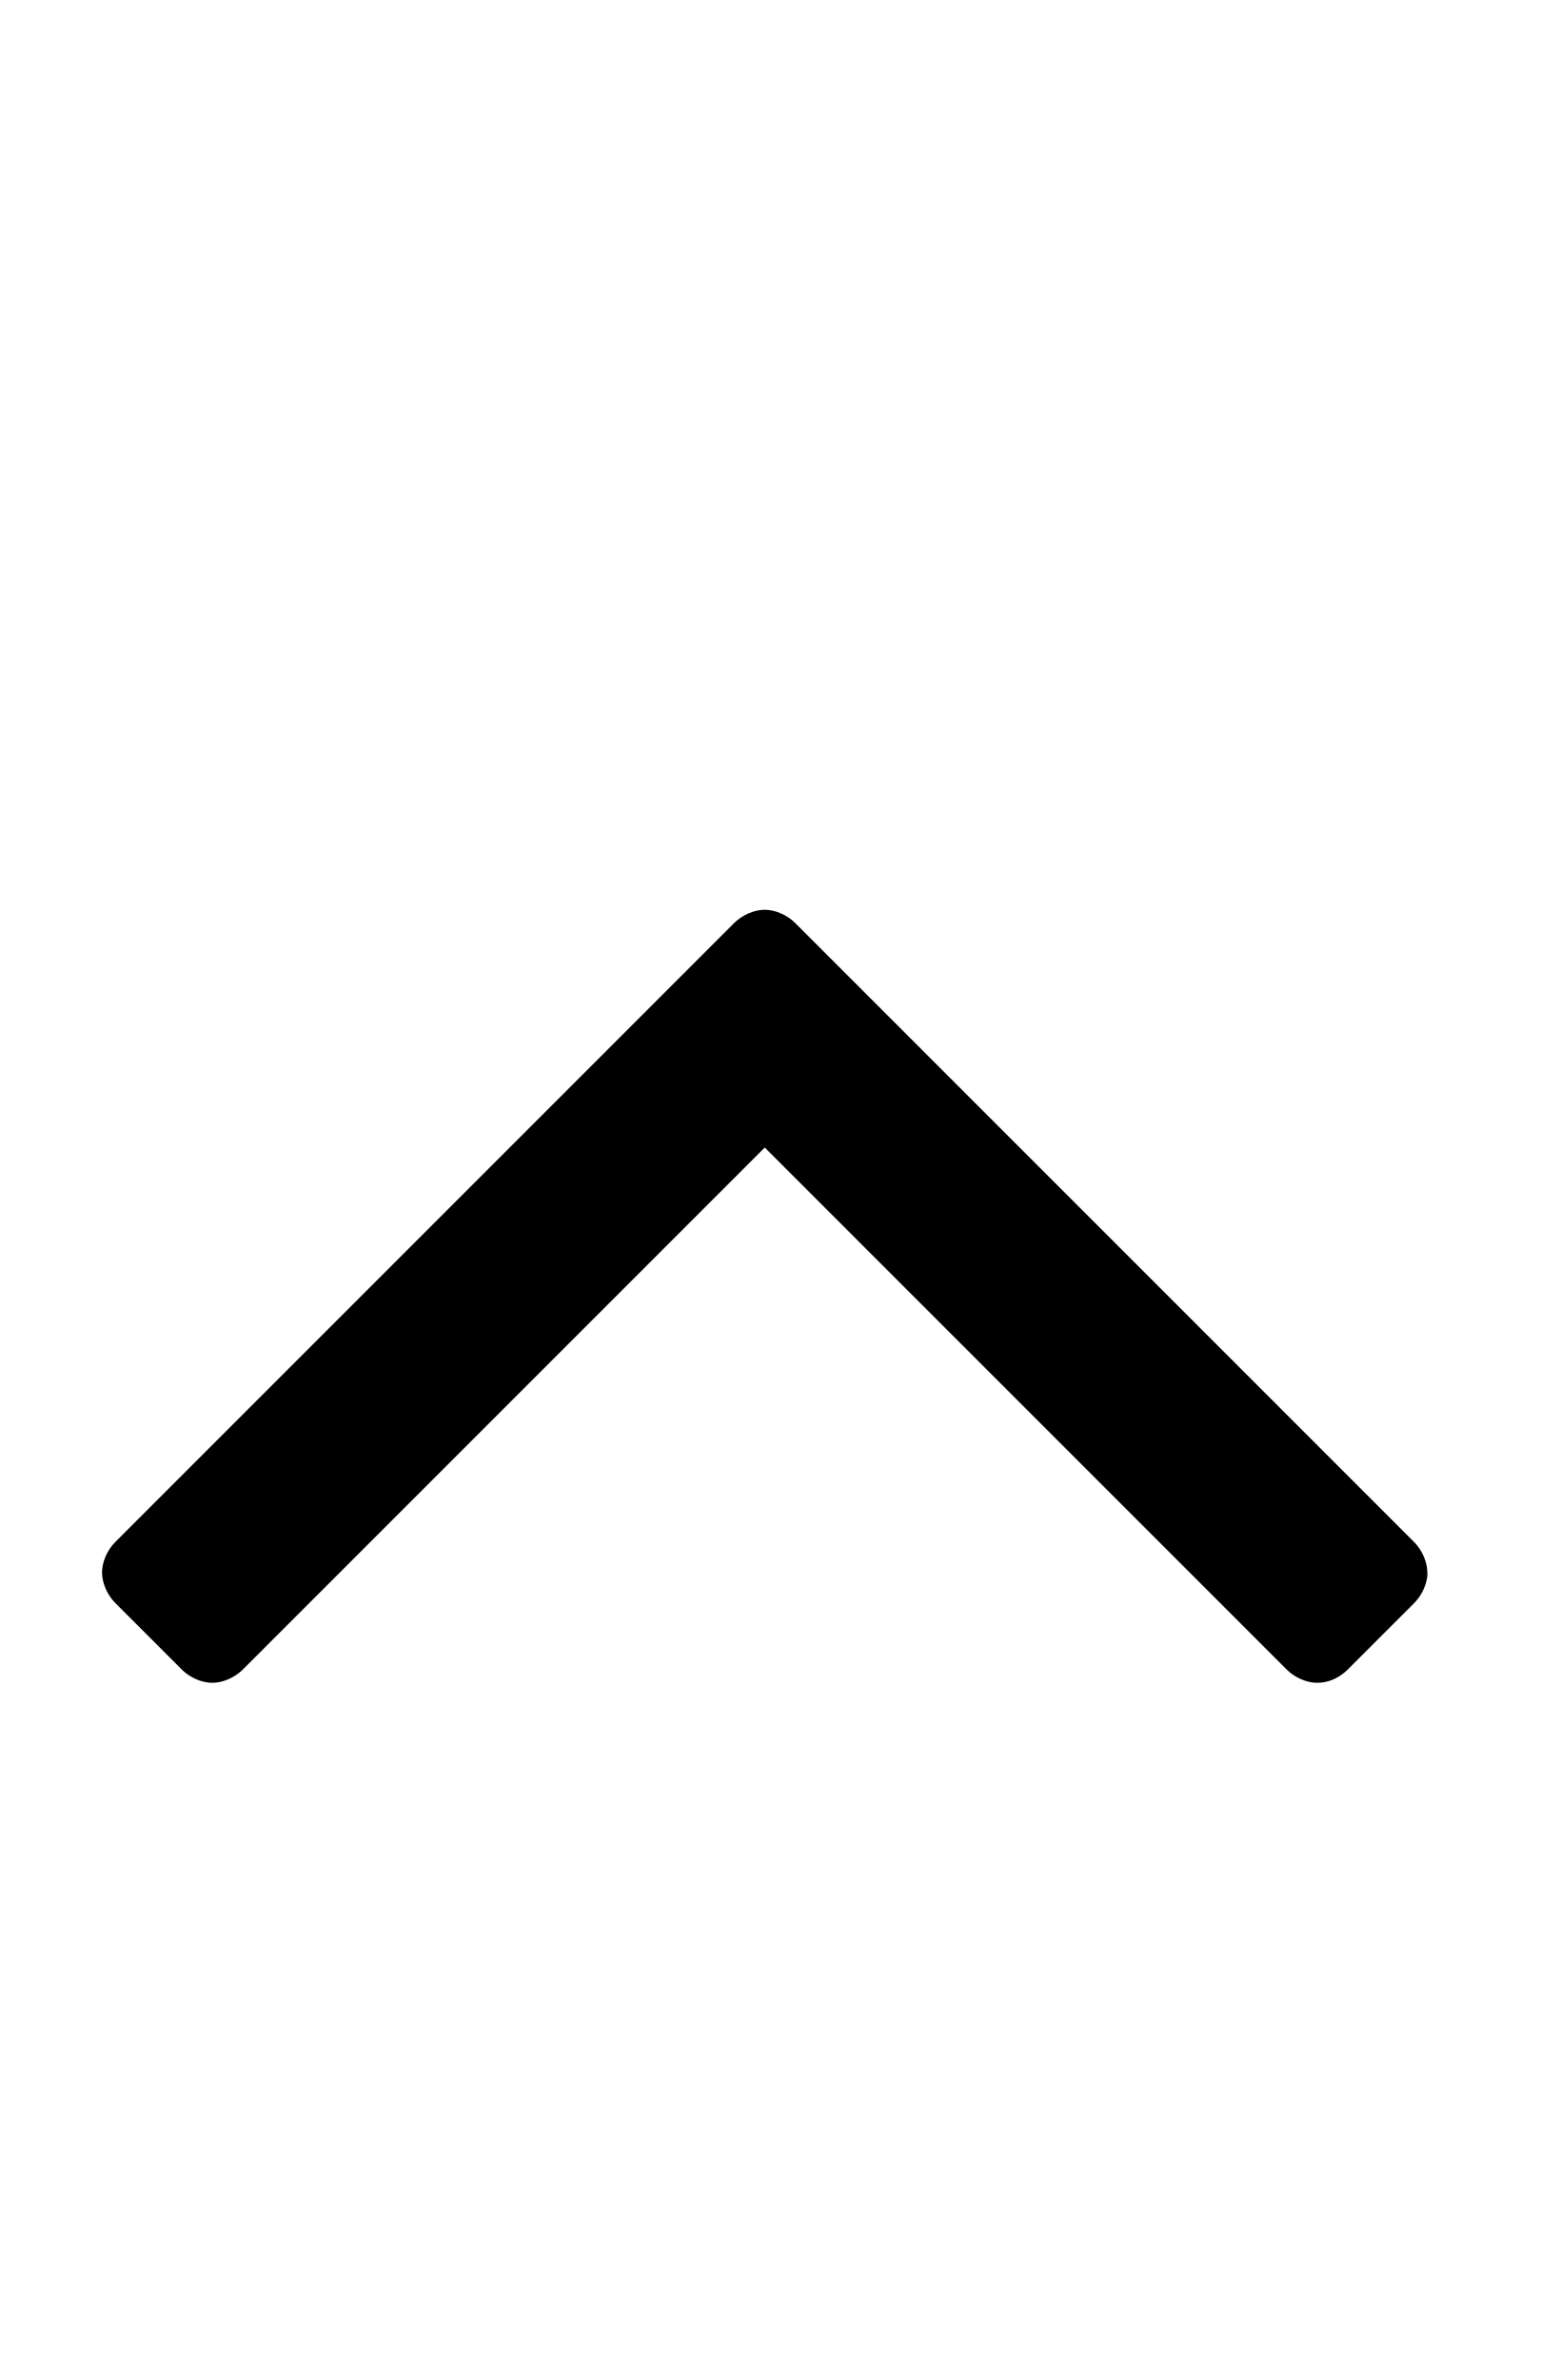
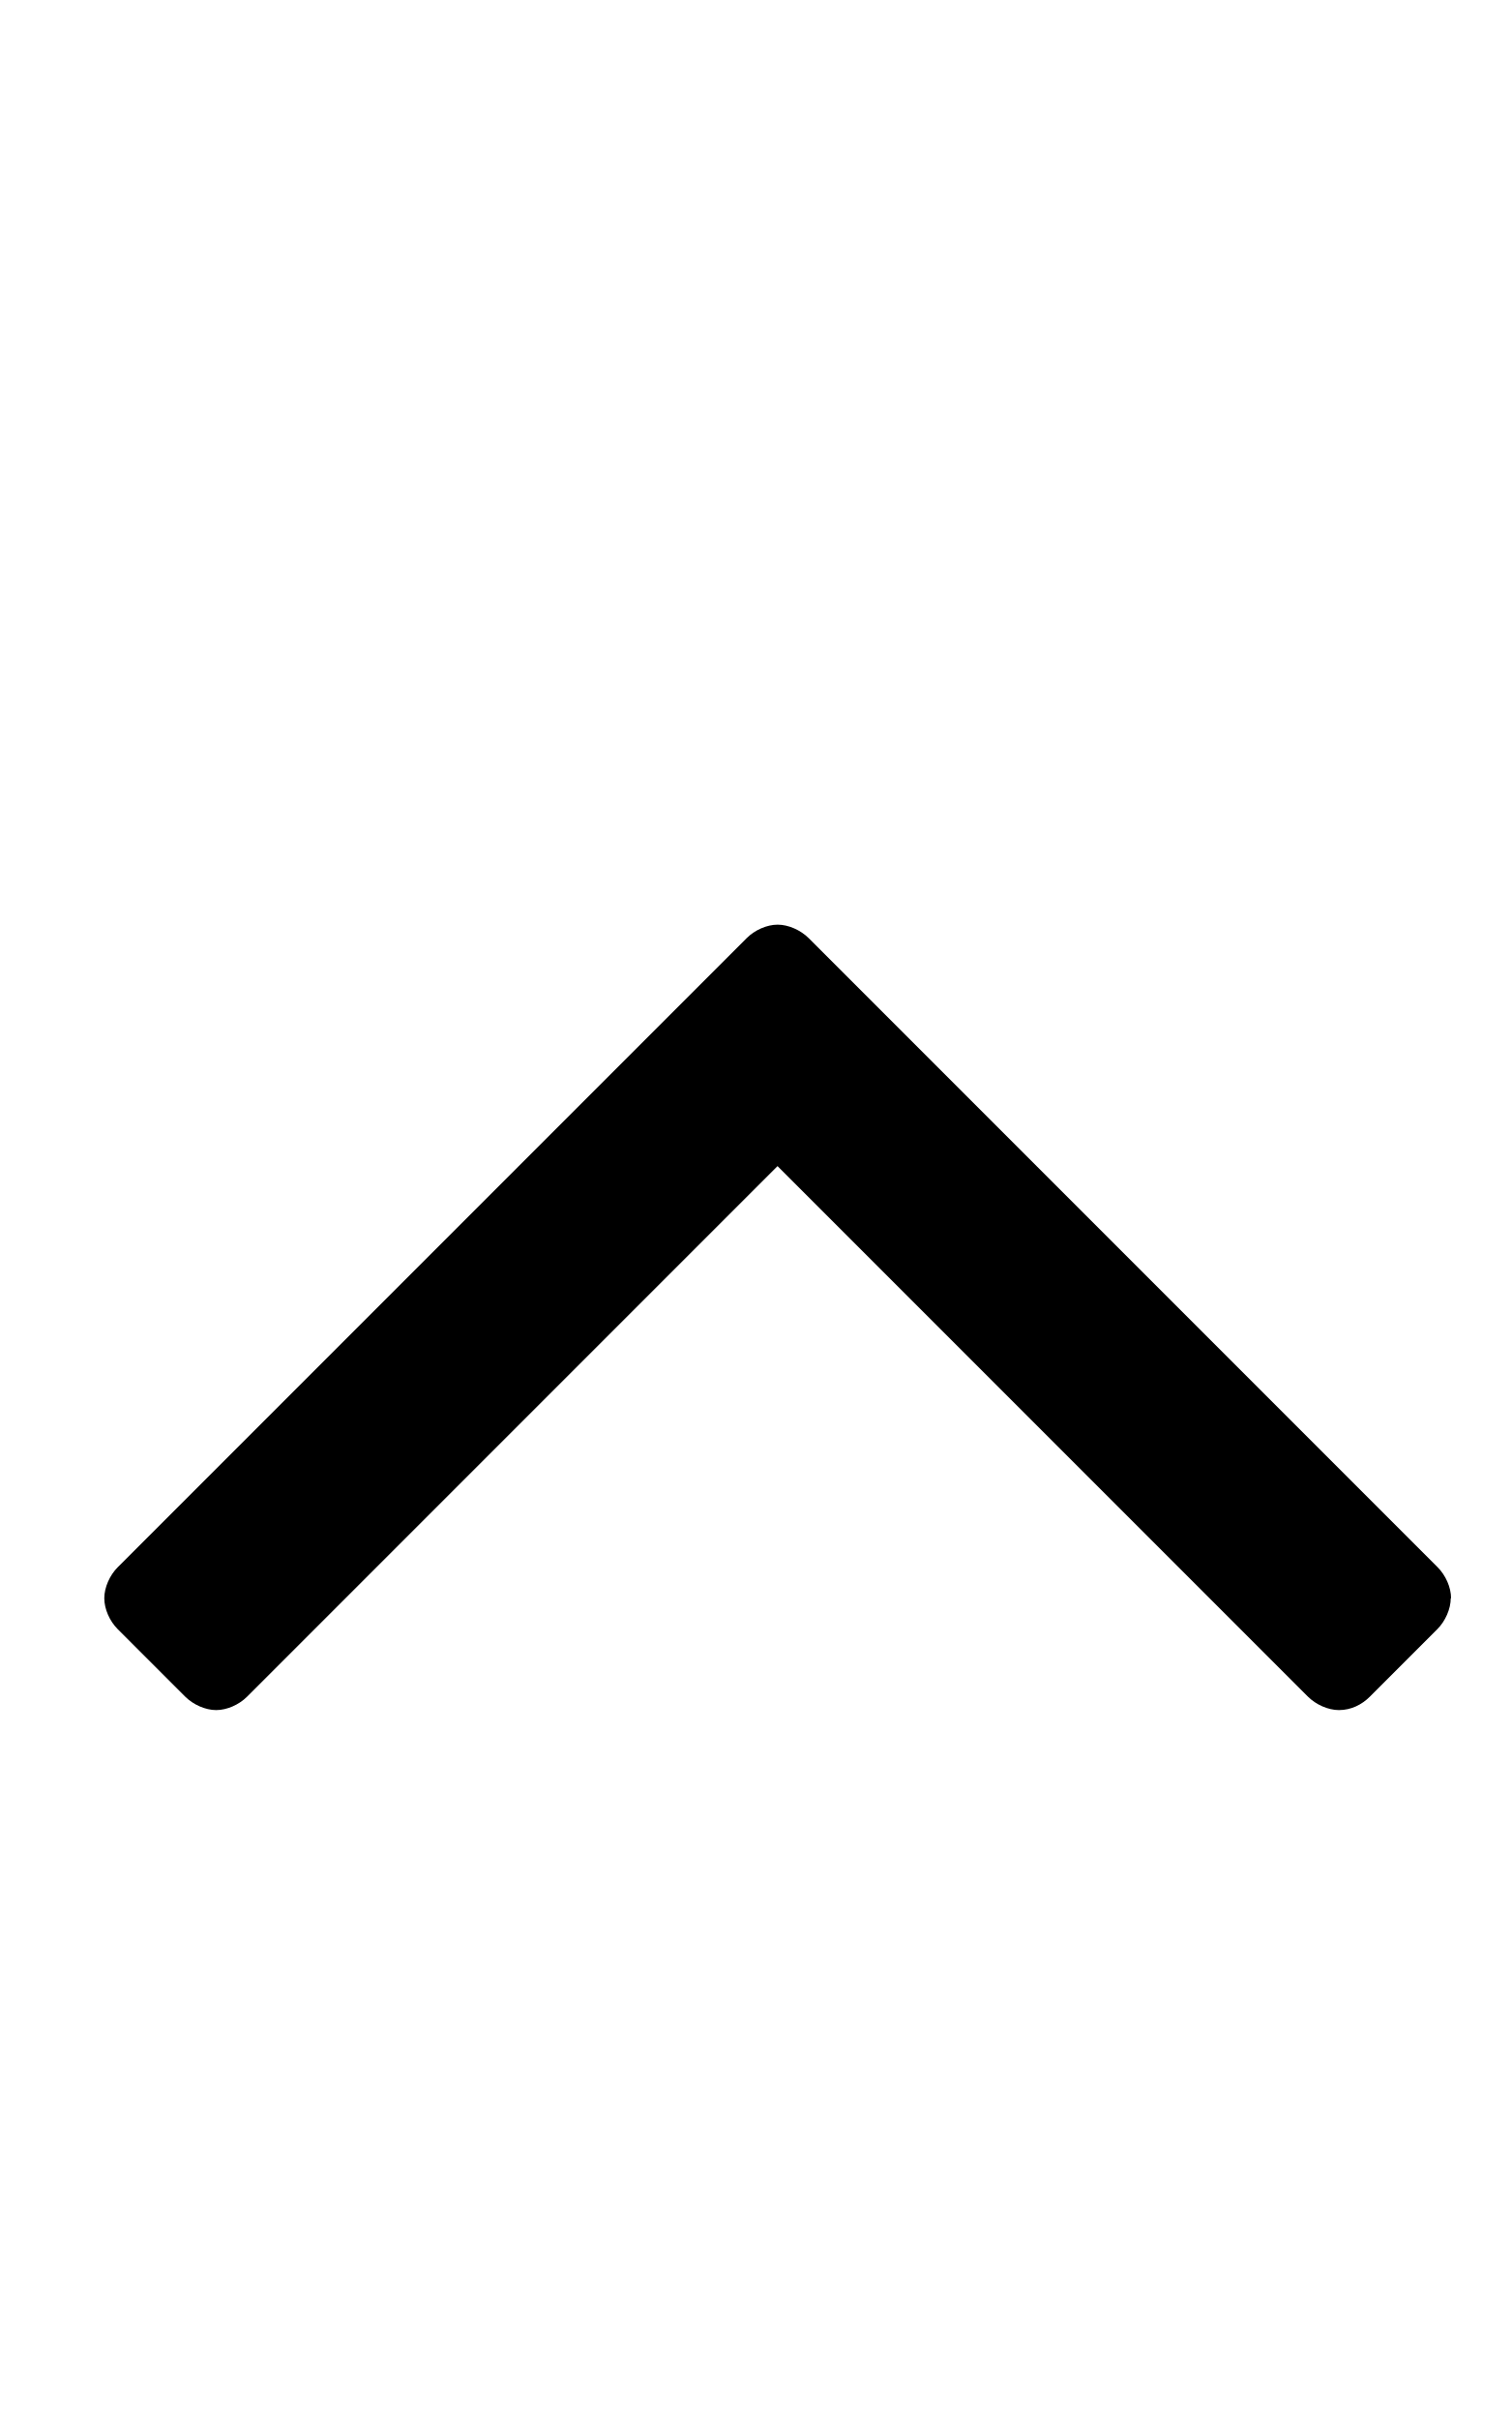
- <svg xmlns="http://www.w3.org/2000/svg" version="1.1" width="21" height="32" viewBox="0 0 21 32">
-   <path d="M19.196 21.143c0 0.143-0.071 0.304-0.179 0.411l-0.893 0.893c-0.107 0.107-0.25 0.179-0.411 0.179-0.143 0-0.304-0.071-0.411-0.179l-7.018-7.018-7.018 7.018c-0.107 0.107-0.268 0.179-0.411 0.179s-0.304-0.071-0.411-0.179l-0.893-0.893c-0.107-0.107-0.179-0.268-0.179-0.411s0.071-0.304 0.179-0.411l8.321-8.321c0.107-0.107 0.268-0.179 0.411-0.179s0.304 0.071 0.411 0.179l8.321 8.321c0.107 0.107 0.179 0.268 0.179 0.411z" />
+ <svg xmlns="http://www.w3.org/2000/svg" version="1.1" width="10" height="16" viewBox="0 0 10 16">
+   <path d="M9.598 10.571c0 0.071-0.036 0.152-0.089 0.205l-0.446 0.446c-0.054 0.054-0.125 0.089-0.205 0.089-0.071 0-0.152-0.036-0.205-0.089l-3.509-3.509-3.509 3.509c-0.054 0.054-0.134 0.089-0.205 0.089s-0.152-0.036-0.205-0.089l-0.446-0.446c-0.054-0.054-0.089-0.134-0.089-0.205s0.036-0.152 0.089-0.205l4.161-4.161c0.054-0.054 0.134-0.089 0.205-0.089s0.152 0.036 0.205 0.089l4.161 4.161c0.054 0.054 0.089 0.134 0.089 0.205z" />
</svg>
